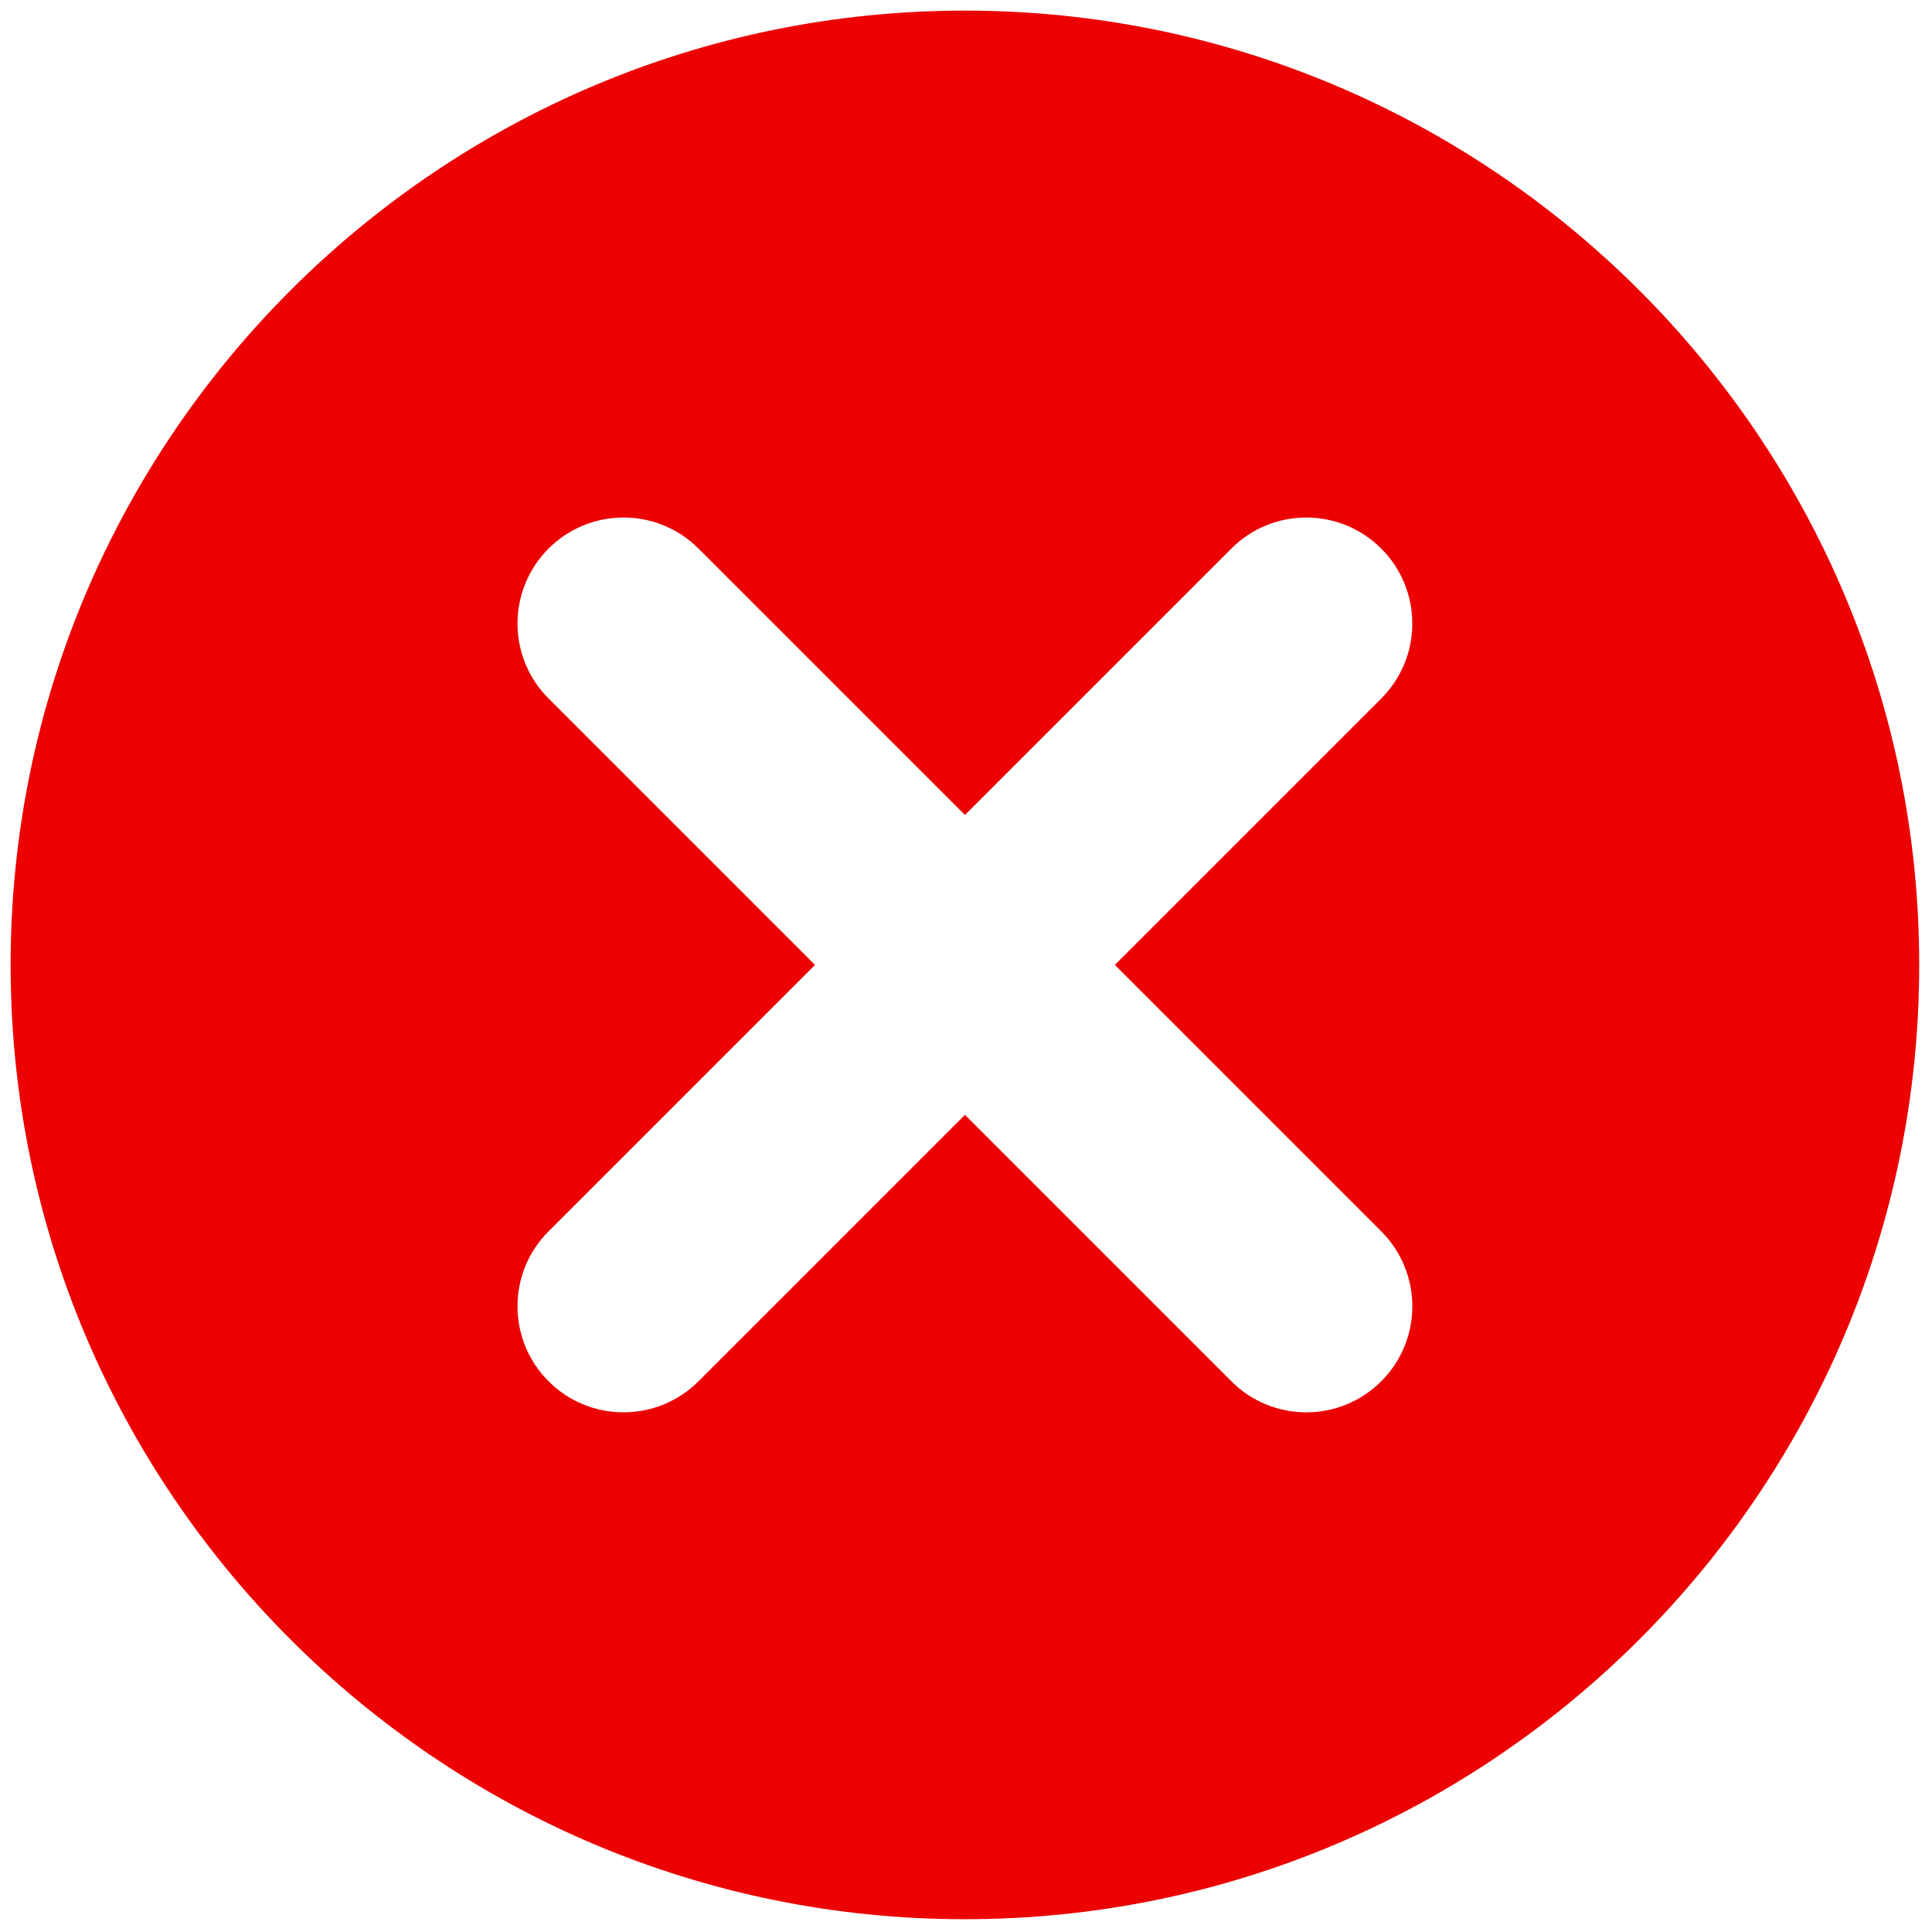
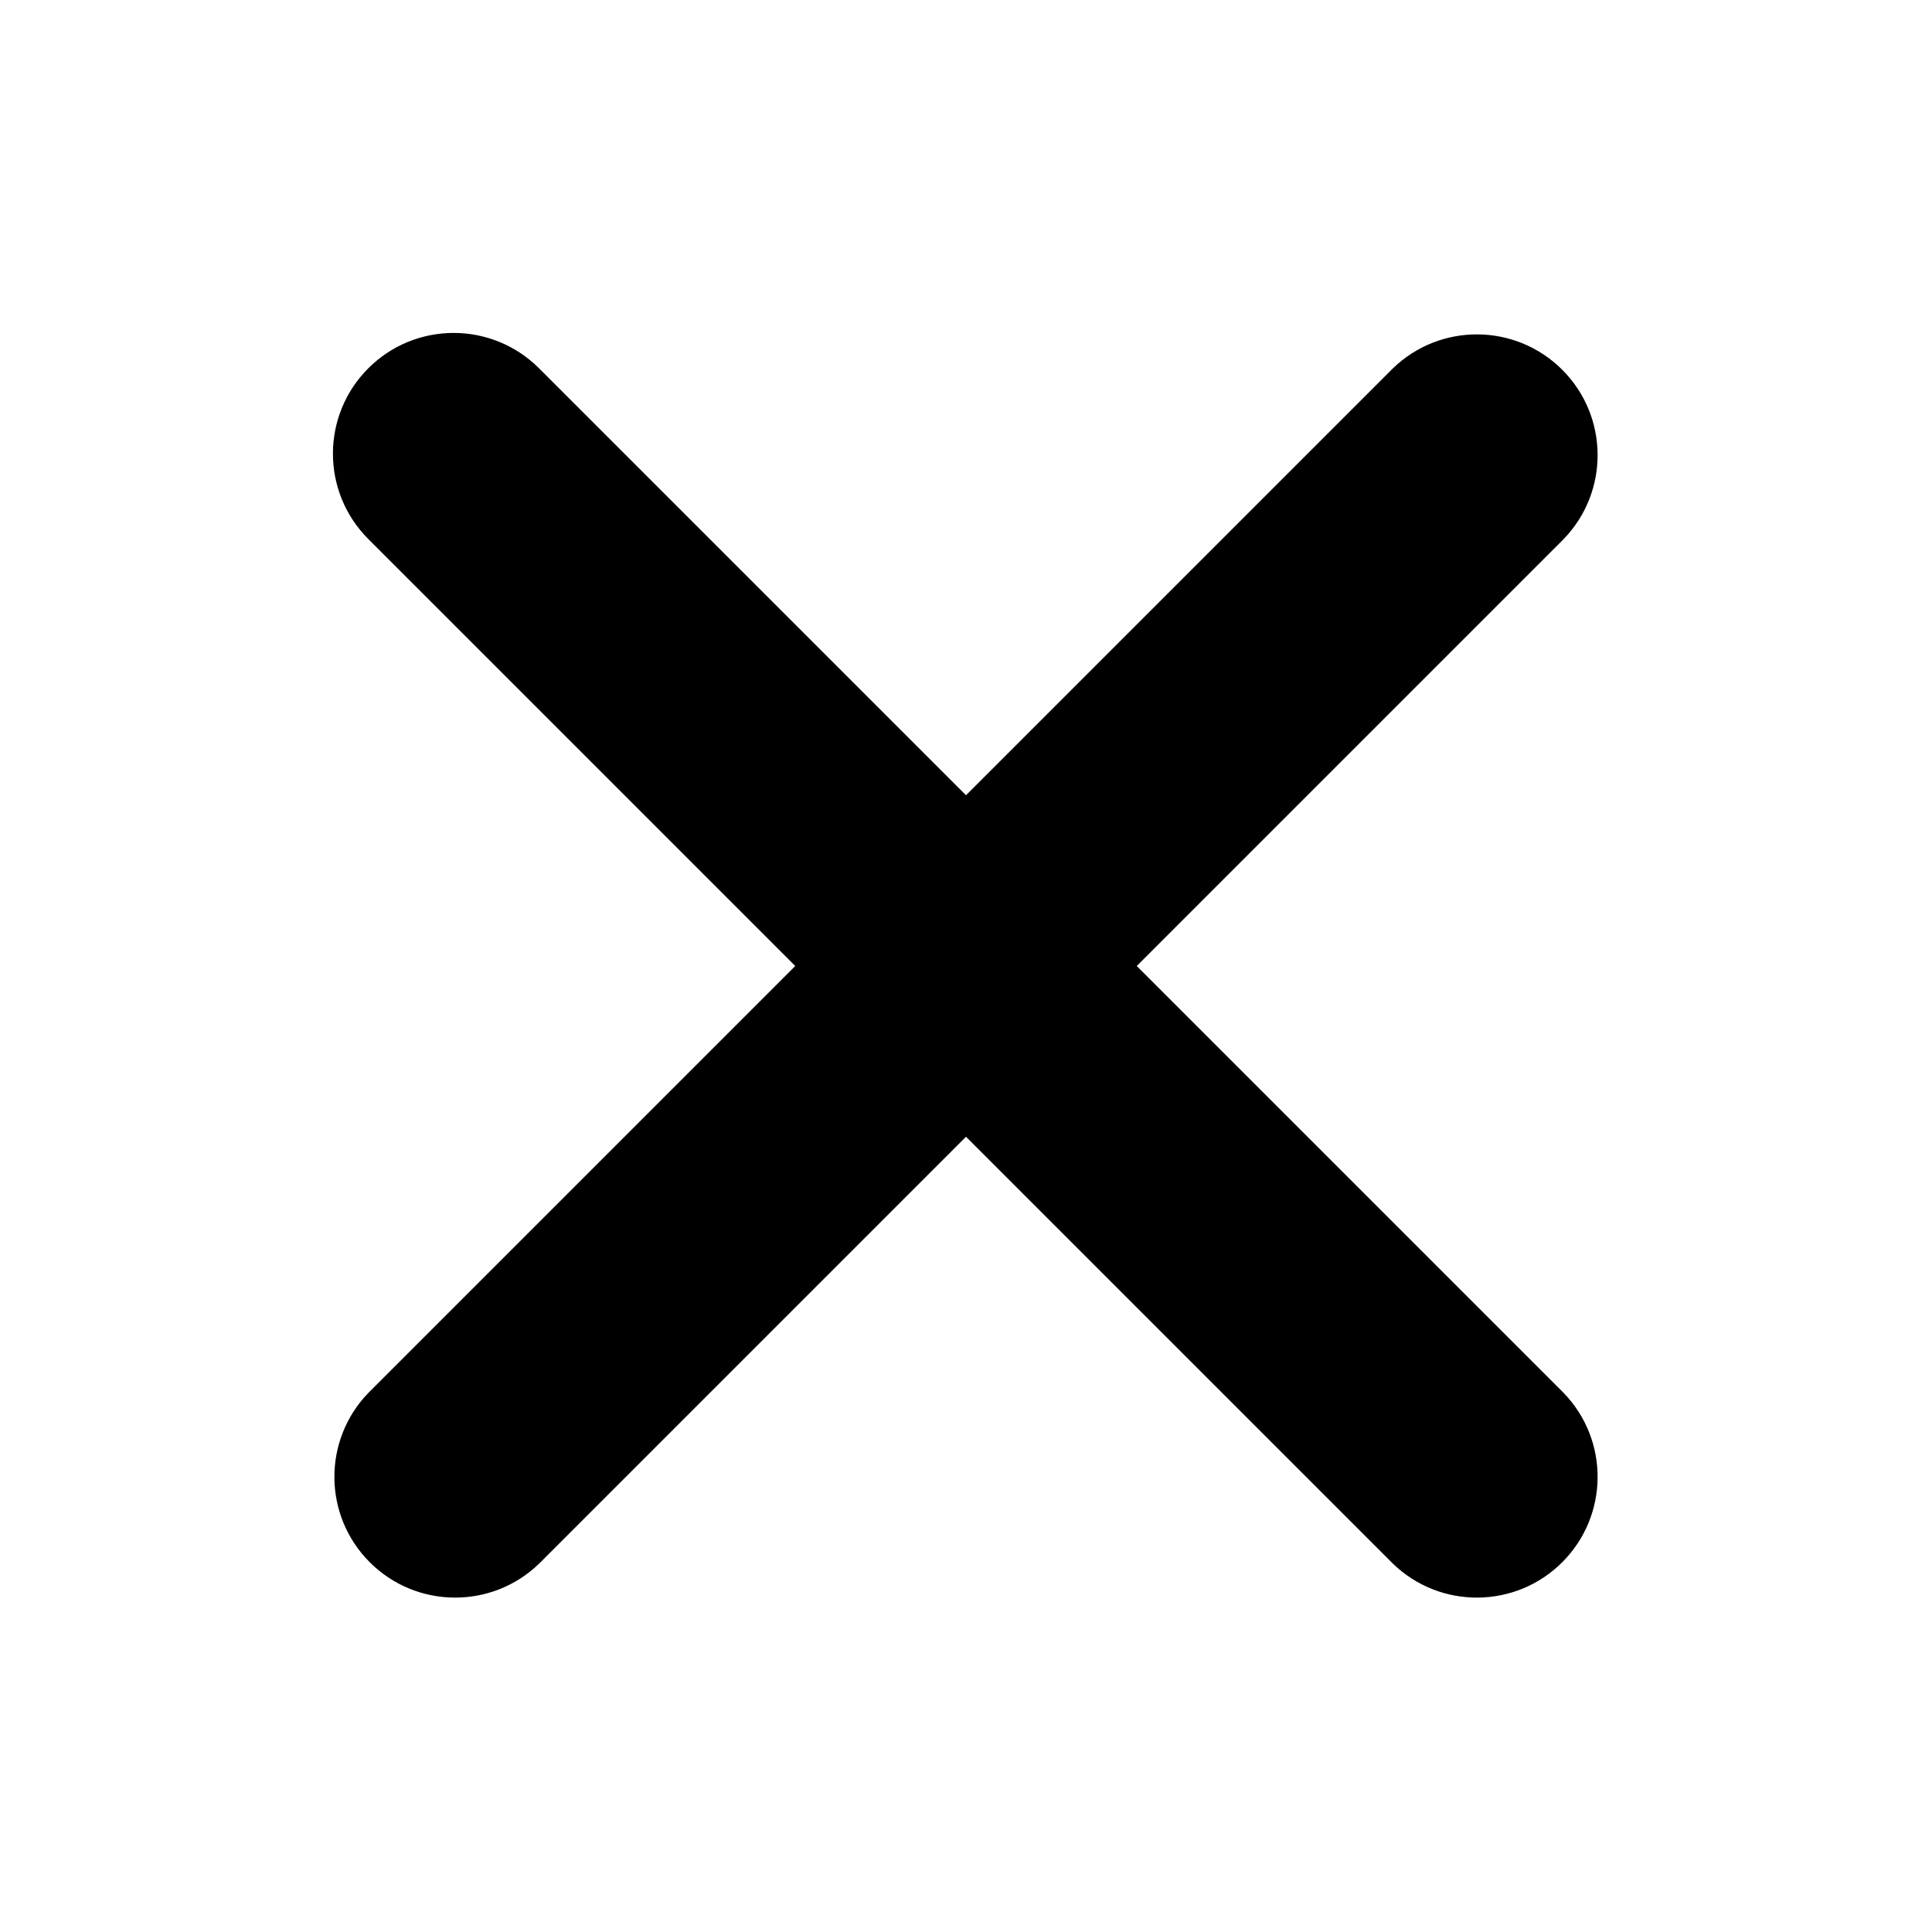
- <svg xmlns="http://www.w3.org/2000/svg" version="1.1" width="256" height="256" viewBox="0 0 256 256" xml:space="preserve">
-   <defs>
- </defs>
-   <g style="stroke: none; stroke-width: 0; stroke-dasharray: none; stroke-linecap: butt; stroke-linejoin: miter; stroke-miterlimit: 10; fill: none; fill-rule: nonzero; opacity: 1;" transform="translate(1.406593 1.406593) scale(2.81 2.81)">
-     <path d="M 45 90 C 20.187 90 0 69.813 0 45 C 0 20.187 20.187 0 45 0 c 24.813 0 45 20.187 45 45 C 90 69.813 69.813 90 45 90 z" style="stroke: none; stroke-width: 1; stroke-dasharray: none; stroke-linecap: butt; stroke-linejoin: miter; stroke-miterlimit: 10; fill: rgb(236,0,0); fill-rule: nonzero; opacity: 1;" transform=" matrix(1 0 0 1 0 0) " stroke-linecap="round" />
-     <path d="M 28.902 66.098 c -1.28 0 -2.559 -0.488 -3.536 -1.465 c -1.953 -1.952 -1.953 -5.118 0 -7.07 l 32.196 -32.196 c 1.951 -1.952 5.119 -1.952 7.07 0 c 1.953 1.953 1.953 5.119 0 7.071 L 32.438 64.633 C 31.461 65.609 30.182 66.098 28.902 66.098 z" style="stroke: none; stroke-width: 1; stroke-dasharray: none; stroke-linecap: butt; stroke-linejoin: miter; stroke-miterlimit: 10; fill: rgb(255,255,255); fill-rule: nonzero; opacity: 1;" transform=" matrix(1 0 0 1 0 0) " stroke-linecap="round" />
-     <path d="M 61.098 66.098 c -1.279 0 -2.56 -0.488 -3.535 -1.465 L 25.367 32.438 c -1.953 -1.953 -1.953 -5.119 0 -7.071 c 1.953 -1.952 5.118 -1.952 7.071 0 l 32.195 32.196 c 1.953 1.952 1.953 5.118 0 7.07 C 63.657 65.609 62.377 66.098 61.098 66.098 z" style="stroke: none; stroke-width: 1; stroke-dasharray: none; stroke-linecap: butt; stroke-linejoin: miter; stroke-miterlimit: 10; fill: rgb(255,255,255); fill-rule: nonzero; opacity: 1;" transform=" matrix(1 0 0 1 0 0) " stroke-linecap="round" />
-   </g>
+ <svg xmlns="http://www.w3.org/2000/svg" width="50px" height="50px" viewBox="0 0 1024 1024">
+   <path d="M195.2 195.2a64 64 0 0 1 90.496 0L512 421.504 738.304 195.2a64 64 0 0 1 90.496 90.496L602.496 512 828.8 738.304a64 64 0 0 1-90.496 90.496L512 602.496 285.696 828.8a64 64 0 0 1-90.496-90.496L421.504 512 195.2 285.696a64 64 0 0 1 0-90.496z" />
</svg>
